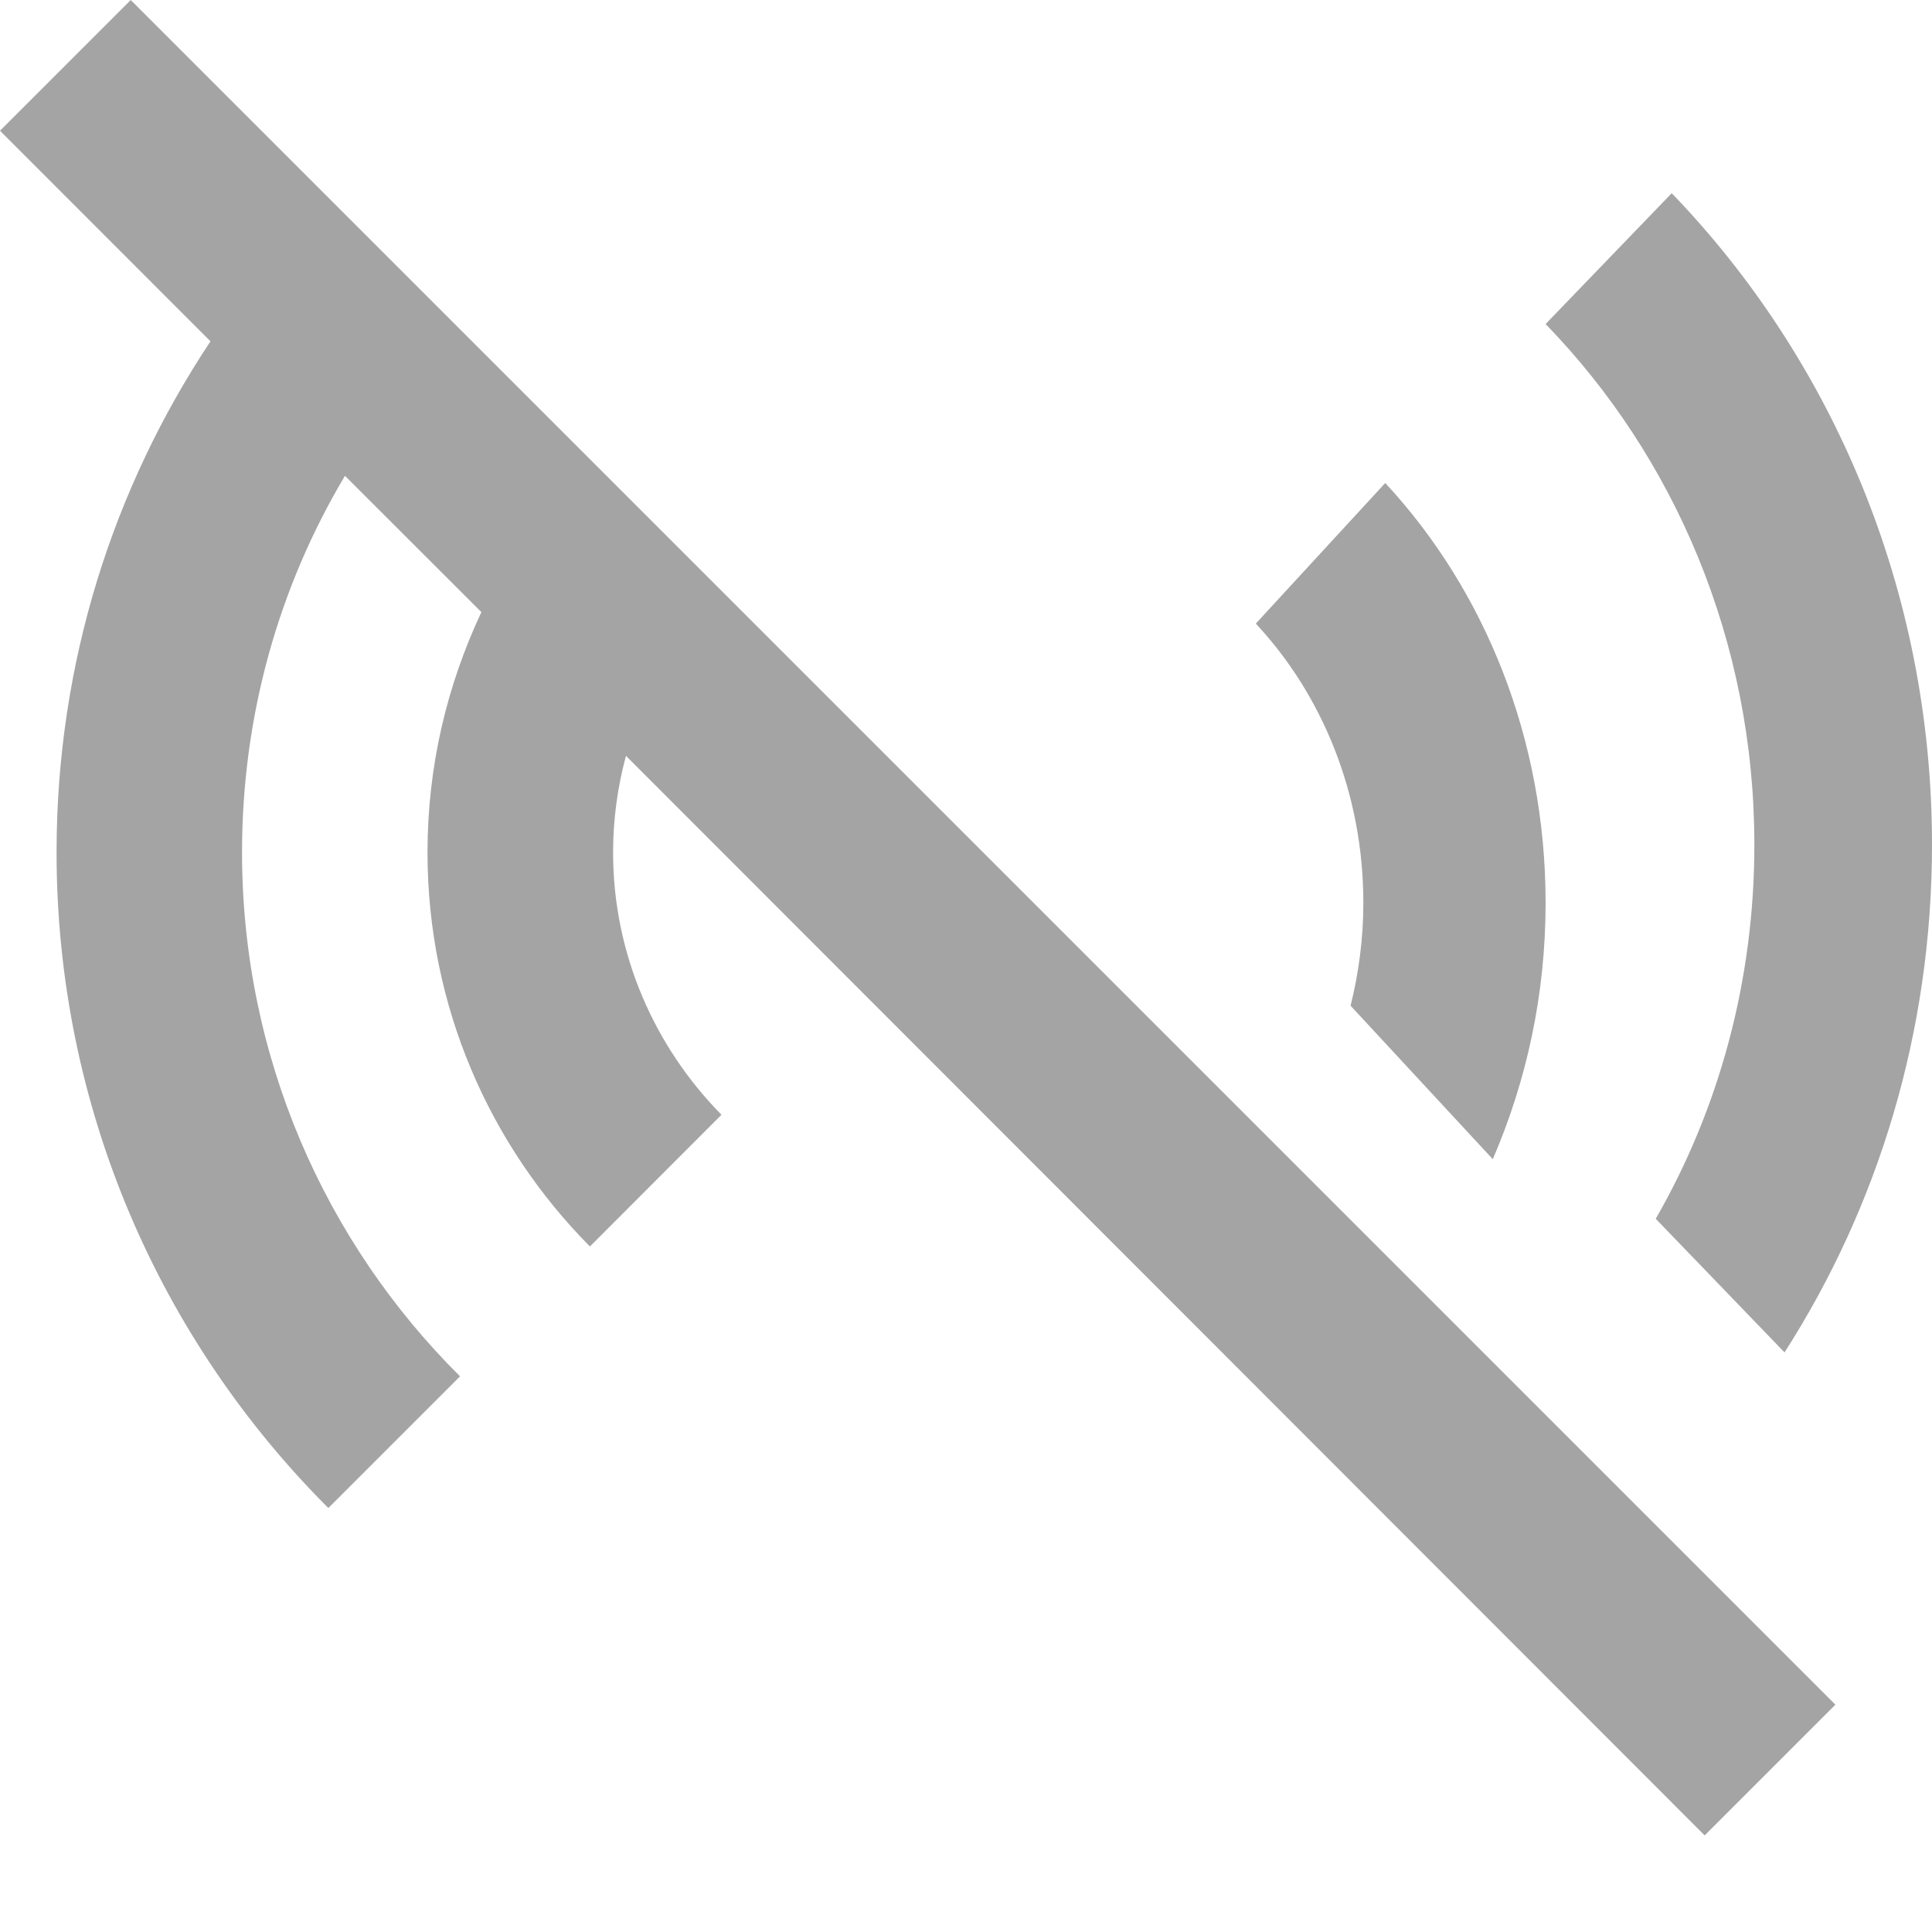
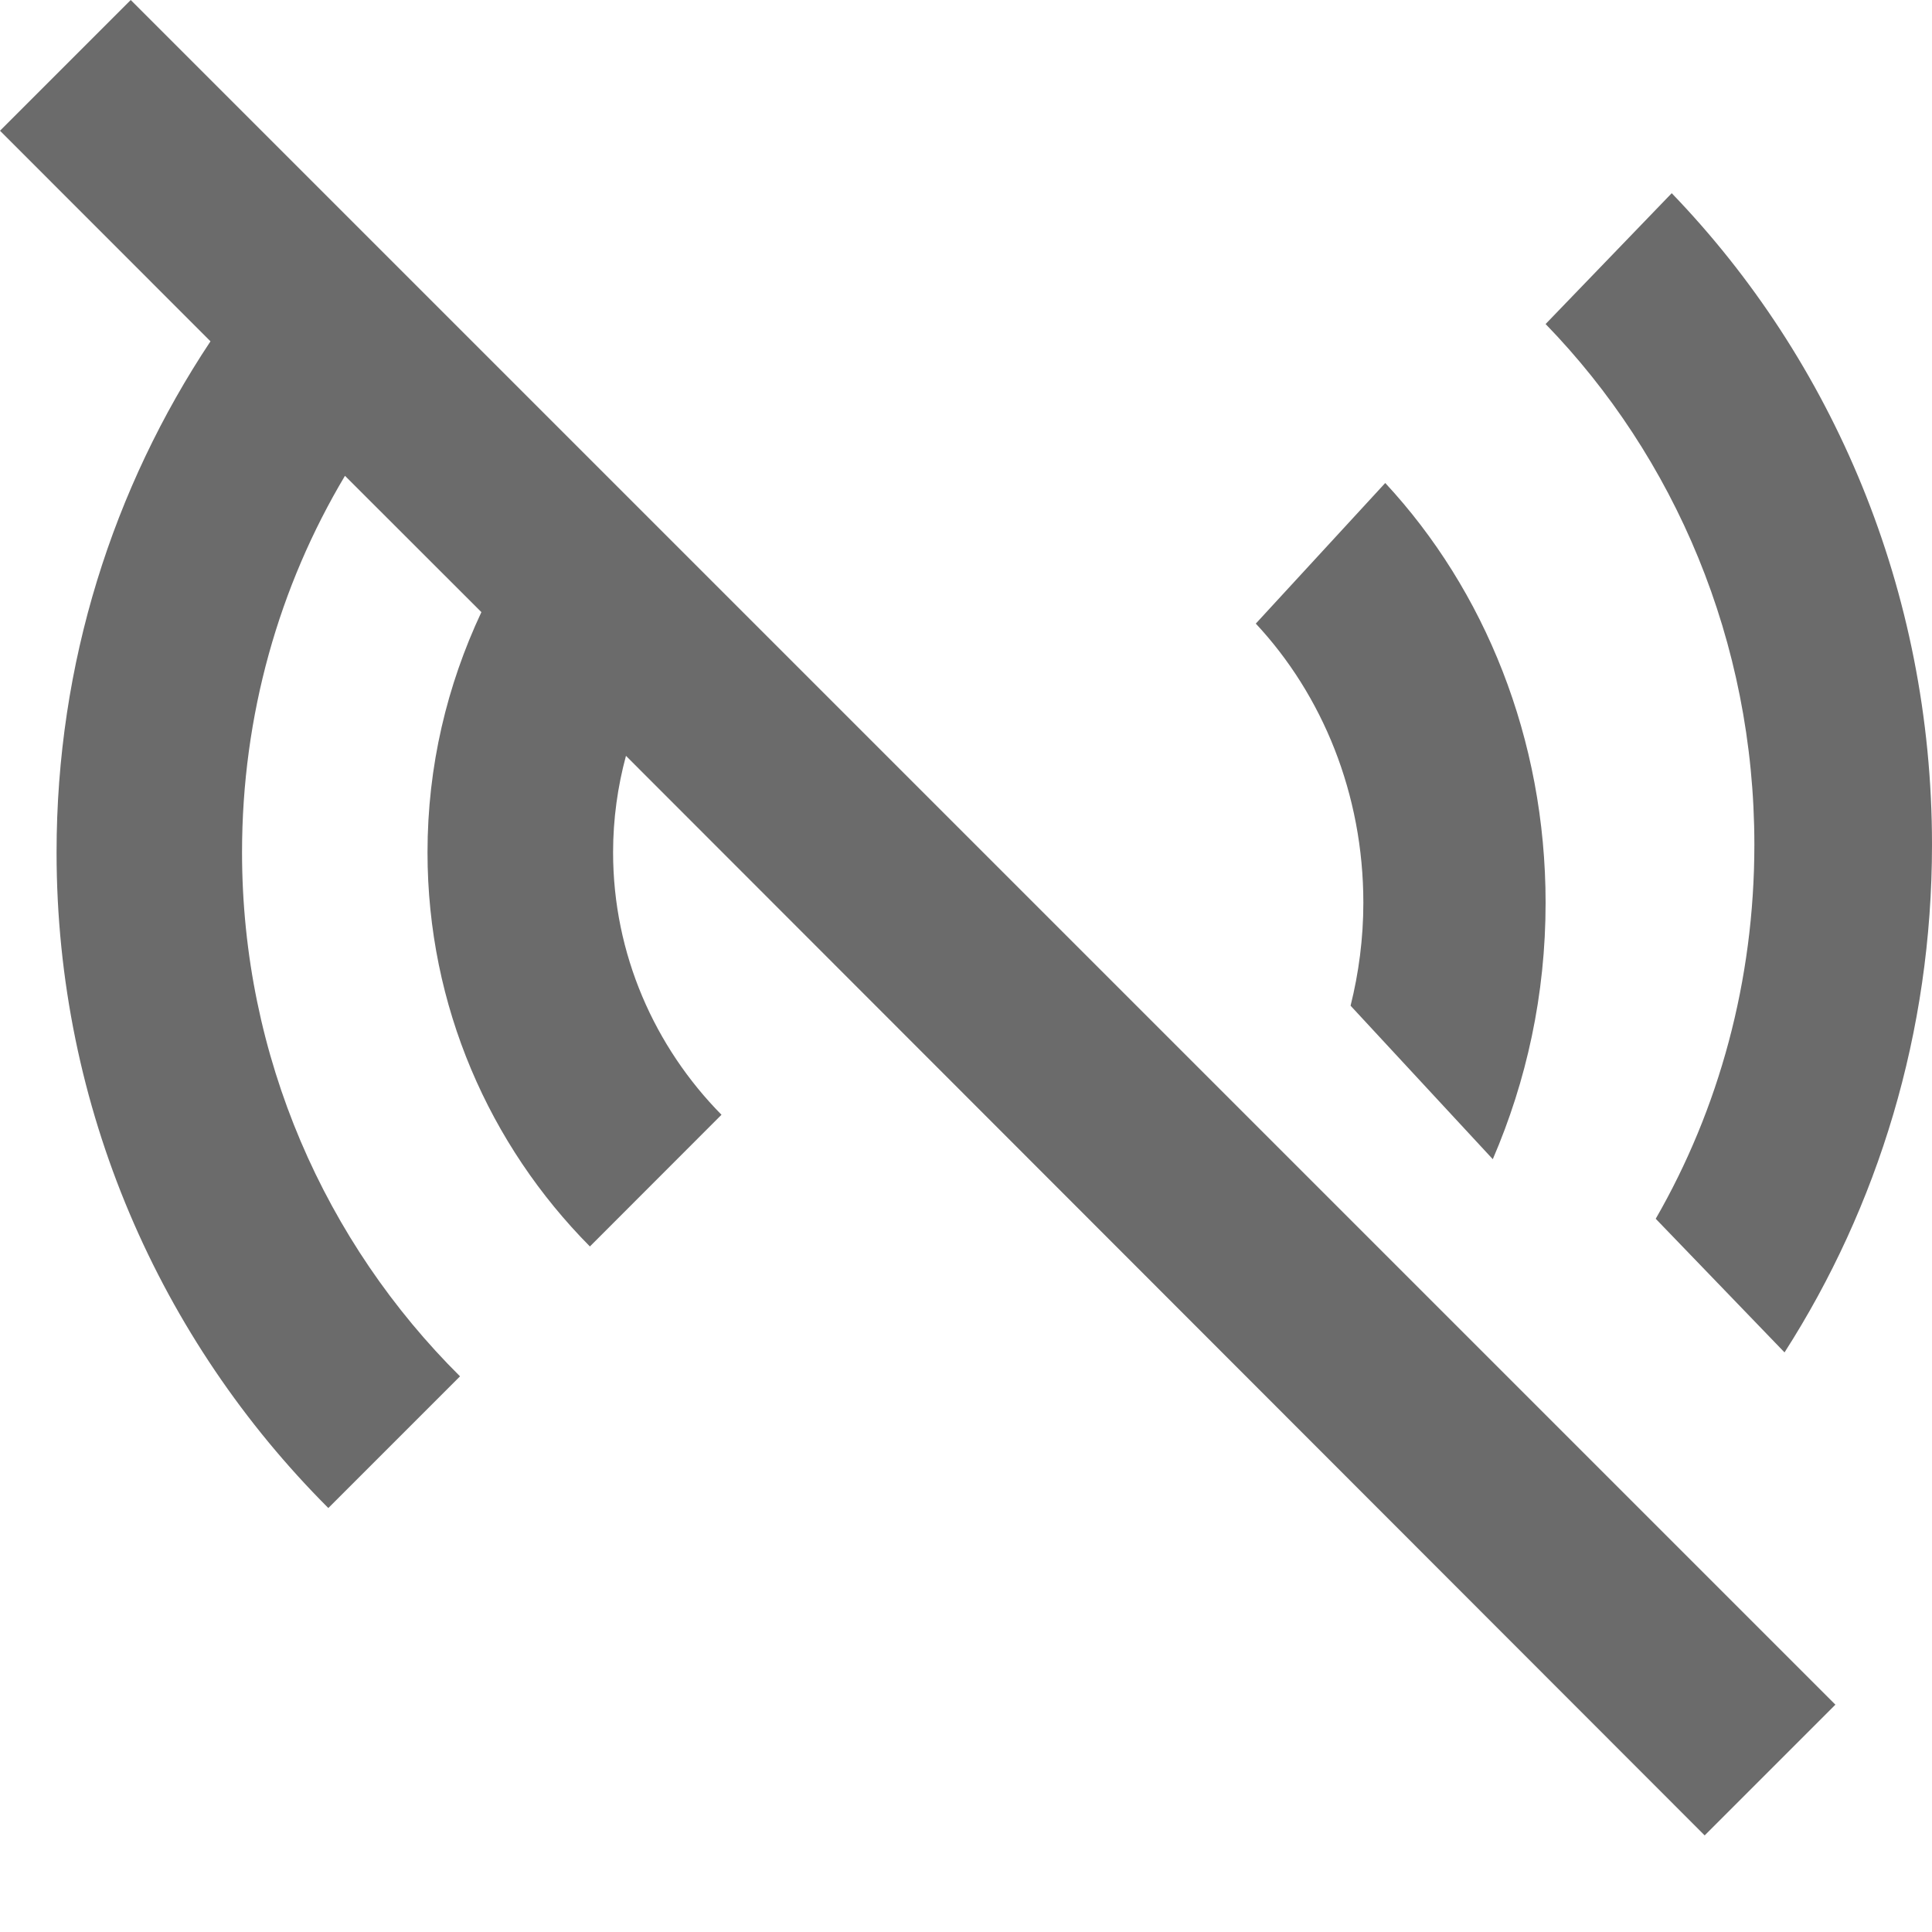
<svg xmlns="http://www.w3.org/2000/svg" width="18px" height="18px" viewBox="0 0 18 18" version="1.1">
  <g id="PROTOTYPE-—-Valentina" stroke="none" stroke-width="1" fill="none" fill-rule="evenodd">
-     <g id="valentina---dark-theme" transform="translate(-415, -77)" fill="#A4A4A4">
+     <g id="valentina---dark-theme" transform="translate(-415, -77)" fill="#6B6B6B">
      <g id="Internet-None" transform="translate(415, 77)">
        <path d="M16.345,7.87 C16.345,9.14 16.014,10.334 15.426,11.355 L16.626,12.6 C17.495,11.244 18,9.621 18,7.87 C18,5.5 17.073,3.354 15.575,1.8 L14.4,3.019 C15.6,4.255 16.345,5.972 16.345,7.87 L16.345,7.87 Z M13.908,10.8 C14.222,10.071 14.4,9.269 14.4,8.411 C14.4,6.88 13.831,5.496 12.906,4.5 L11.7,5.81 C12.32,6.474 12.702,7.396 12.702,8.411 C12.702,8.743 12.659,9.066 12.583,9.37 L13.908,10.8 Z M5.832,7.042 C5.755,7.327 5.712,7.63 5.712,7.941 C5.712,8.891 6.1,9.755 6.722,10.386 L5.496,11.613 C4.562,10.671 3.983,9.375 3.983,7.941 C3.983,7.137 4.165,6.385 4.485,5.703 L3.214,4.433 C2.601,5.461 2.255,6.662 2.255,7.941 C2.255,9.85 3.033,11.579 4.286,12.823 L3.059,14.05 C1.495,12.486 0.527,10.326 0.527,7.941 C0.527,6.178 1.054,4.545 1.961,3.18 L1.63780101e-12,1.218 L1.218,0 L17.1,15.882 L15.882,17.1 L5.832,7.042 Z" id="Fill-1" />
      </g>
    </g>
  </g>
</svg>
